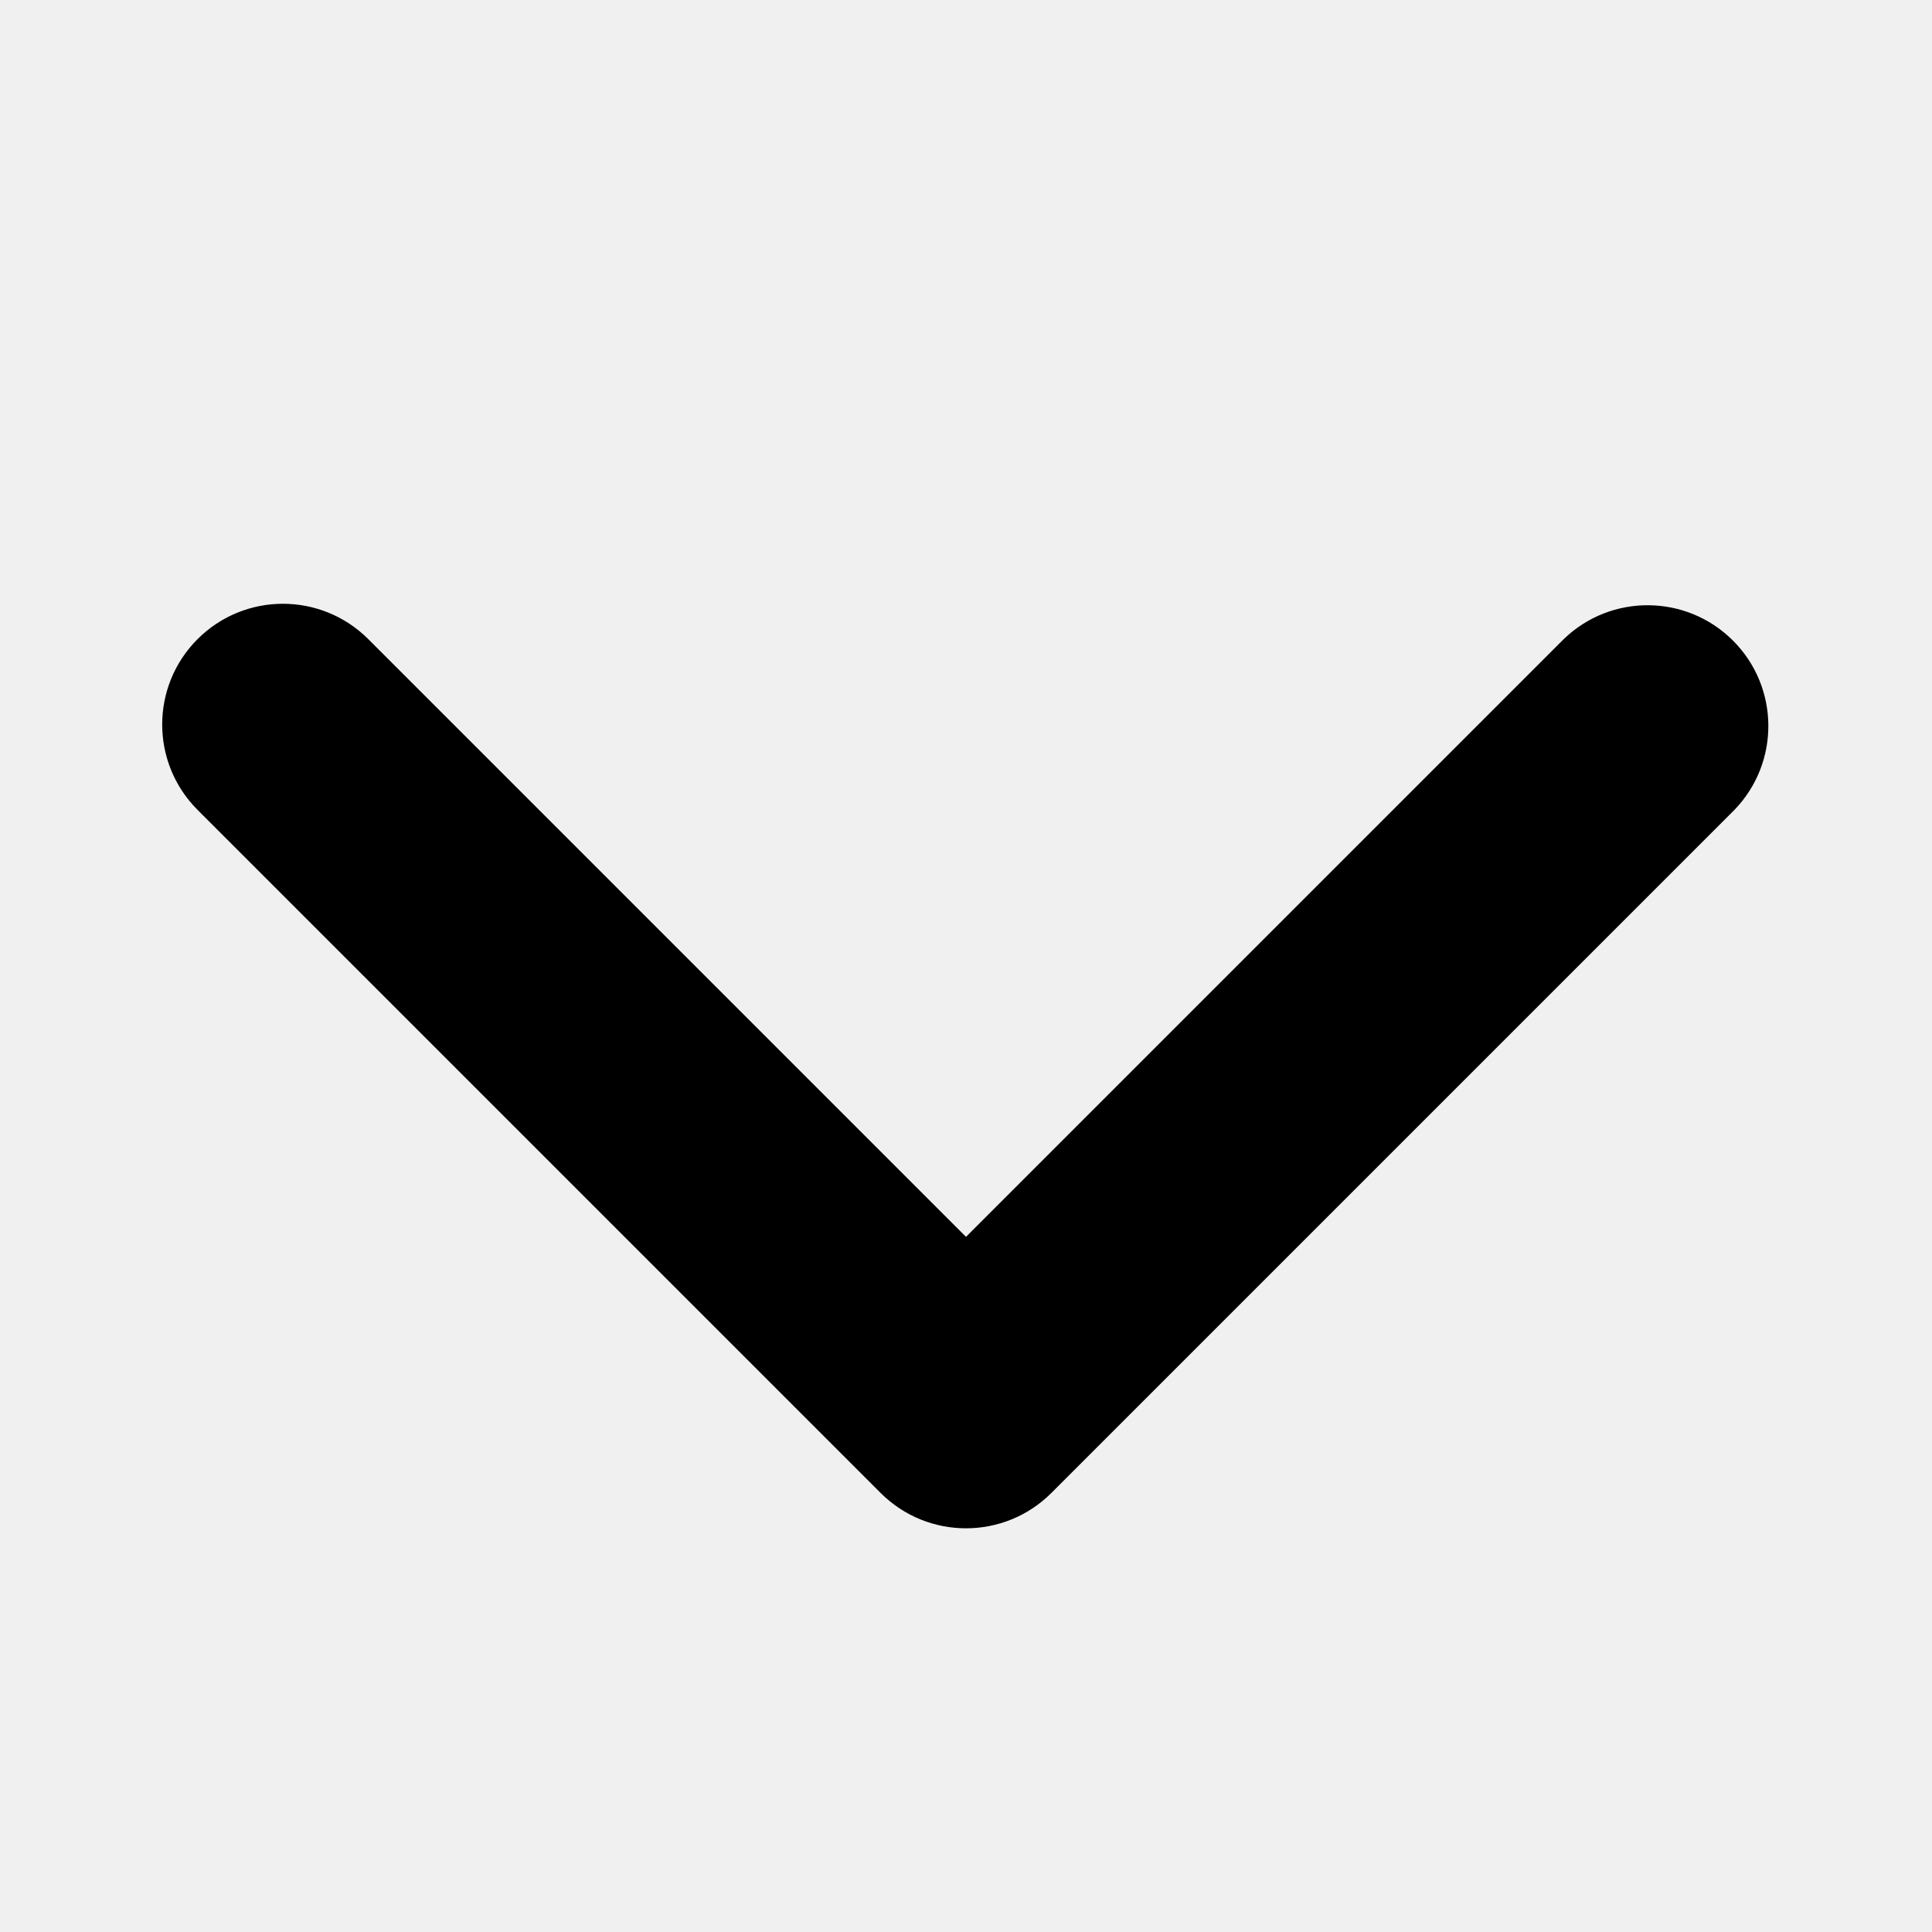
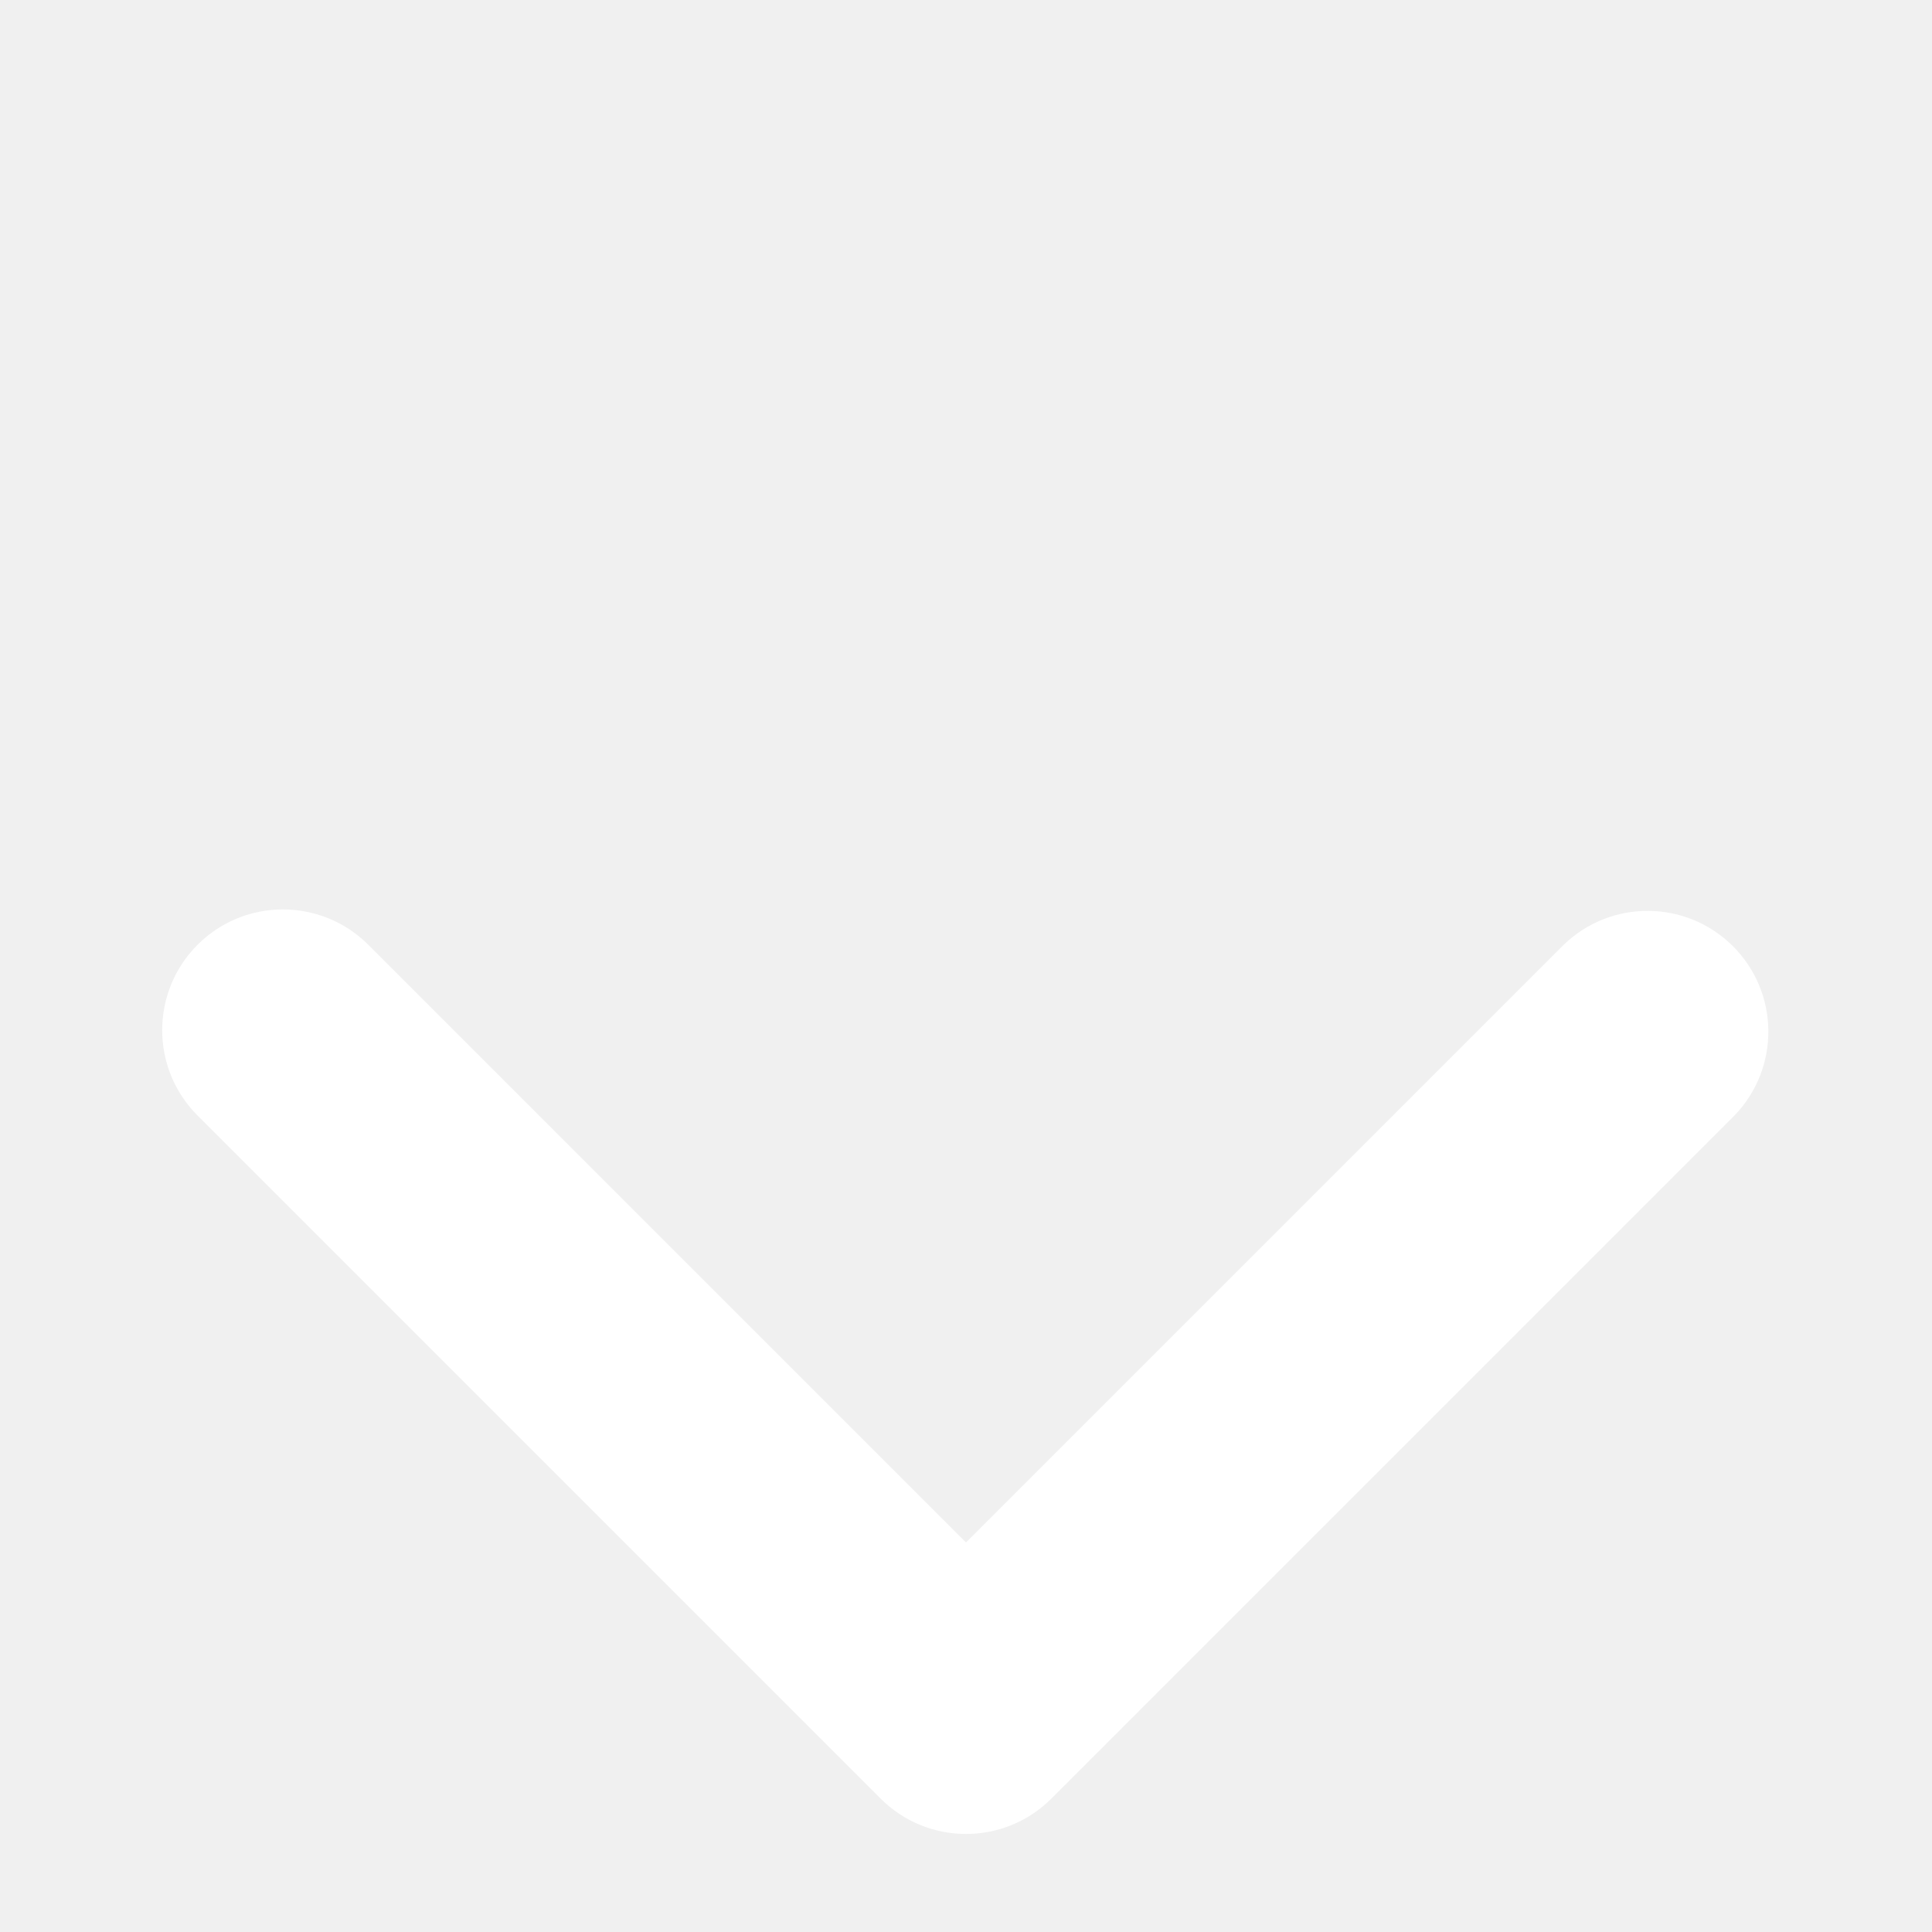
- <svg xmlns="http://www.w3.org/2000/svg" width="13px" height="13px" viewBox="0 0 1024 1024">
-   <path fill="#000000" d="M104.704 338.752a64 64 0 0 1 90.496 0l316.8 316.8 316.8-316.8a64 64 0 0 1 90.496 90.496L557.248 791.296a64 64 0 0 1-90.496 0L104.704 429.248a64 64 0 0 1 0-90.496z" />
+ <svg xmlns="http://www.w3.org/2000/svg" width="13px" height="13px" viewBox="0 0 1024 700">
+   <path fill="#fff" d="M104.704 338.752a64 64 0 0 1 90.496 0l316.8 316.8 316.8-316.8a64 64 0 0 1 90.496 90.496L557.248 791.296a64 64 0 0 1-90.496 0L104.704 429.248a64 64 0 0 1 0-90.496z" />
</svg>
